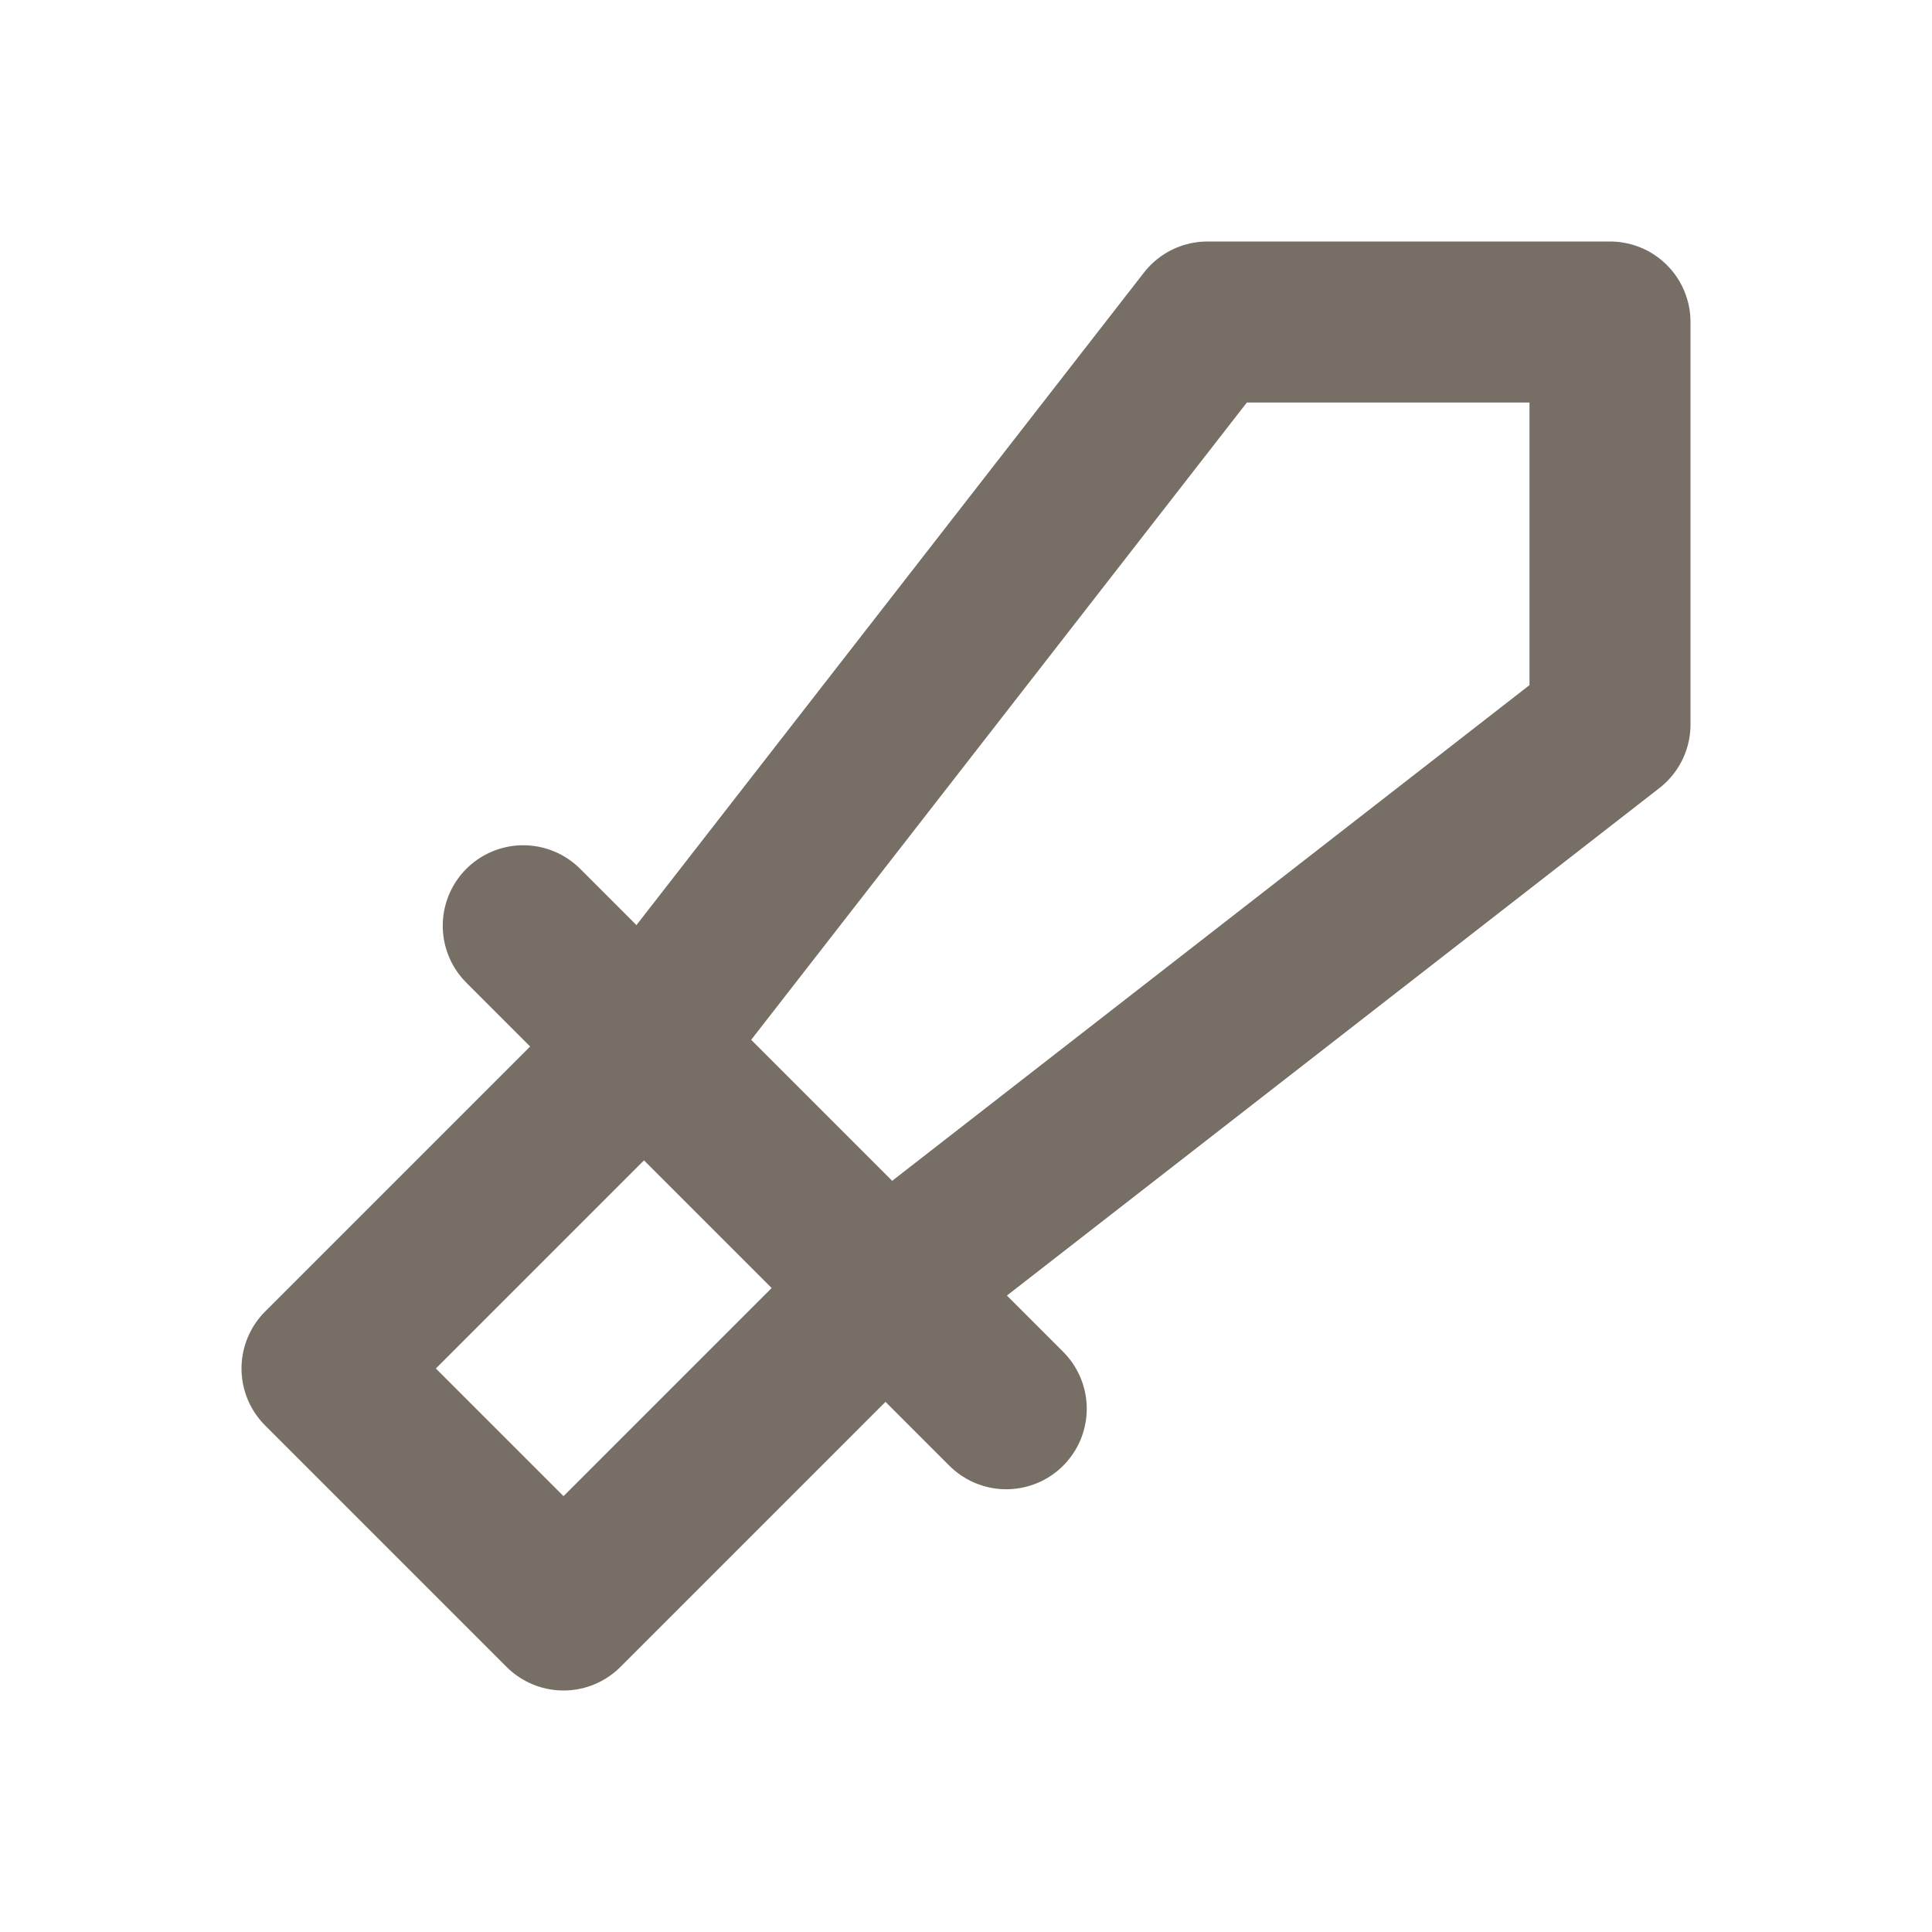
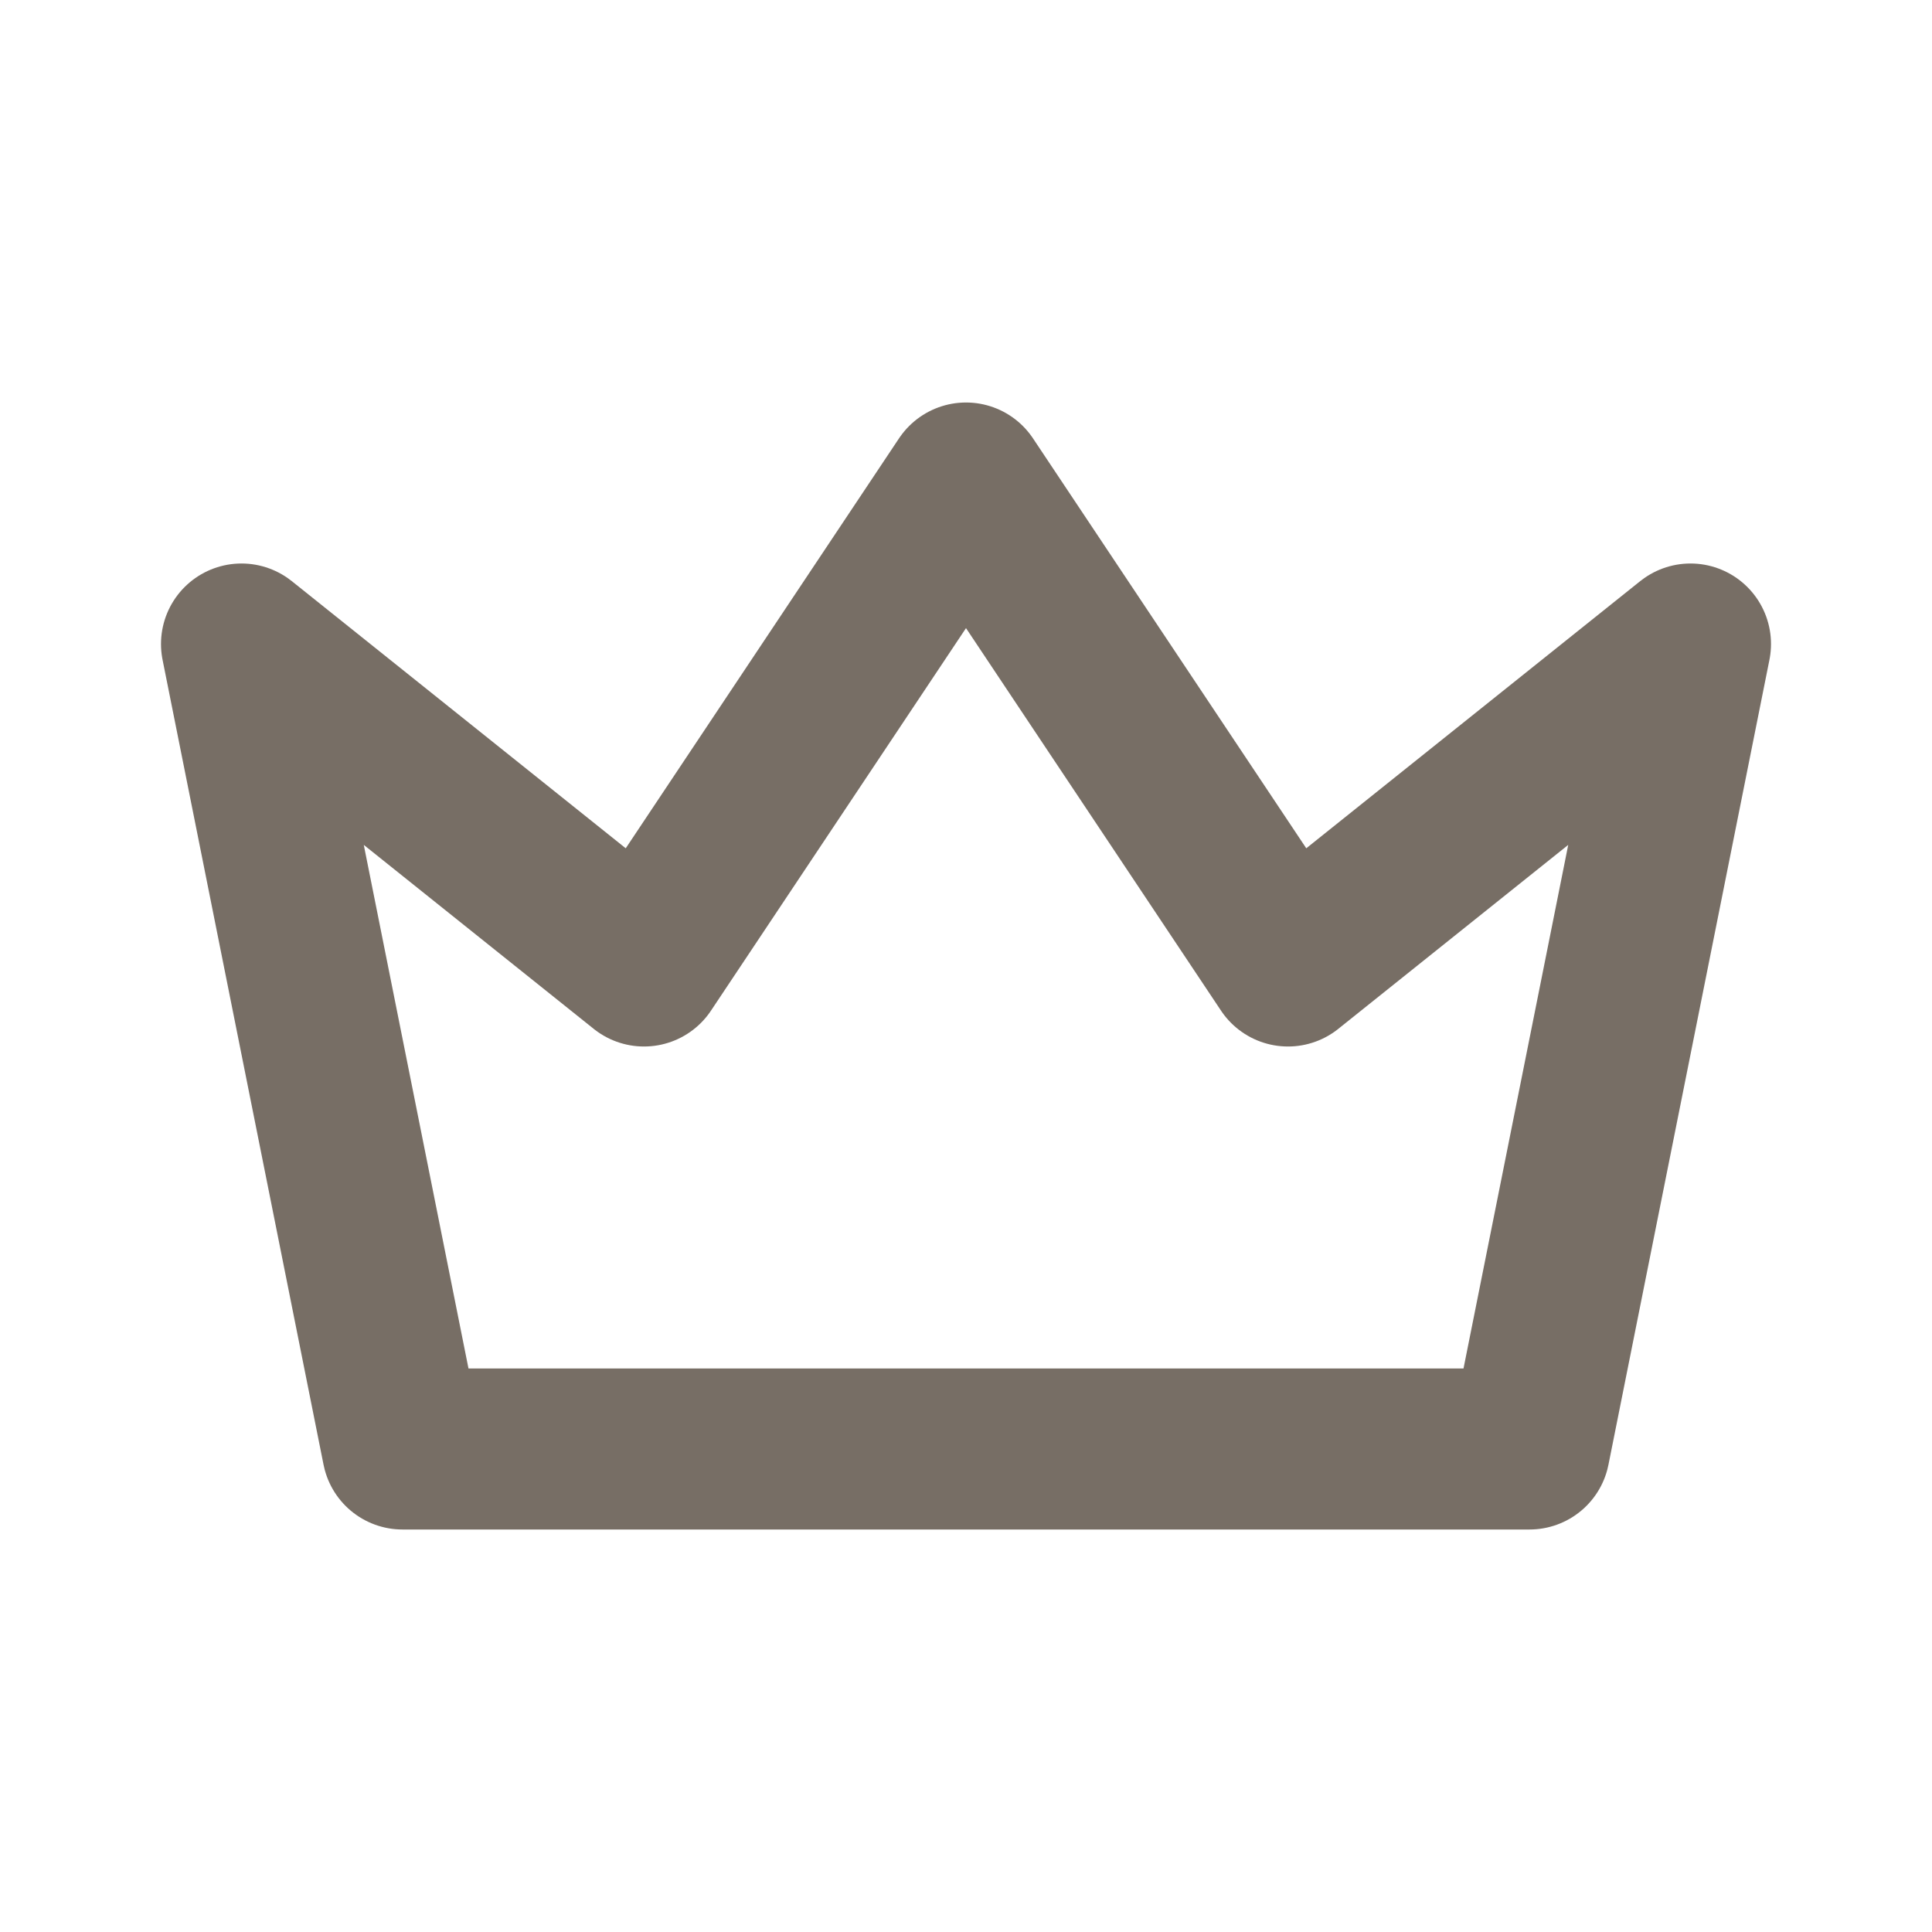
- <svg xmlns="http://www.w3.org/2000/svg" class="icon icon-tabler icon-tabler-sword" width="44" height="44" viewBox="0 0 24 24" stroke-width="2" stroke="#776e65" fill="none" stroke-linecap="round" stroke-linejoin="round">
+ <svg xmlns="http://www.w3.org/2000/svg" class="icon icon-tabler icon-tabler-crown" width="44" height="44" viewBox="0 0 24 24" stroke-width="2" stroke="#776e65" fill="none" stroke-linecap="round" stroke-linejoin="round">
  <path stroke="none" d="M0 0h24v24H0z" fill="none" />
-   <path d="M20 4v5l-9 7l-4 4l-3 -3l4 -4l7 -9z" />
-   <path d="M6.5 11.5l6 6" />
+   <path d="M12 6l4 6l5 -4l-2 10h-14l-2 -10l5 4z" />
</svg>
